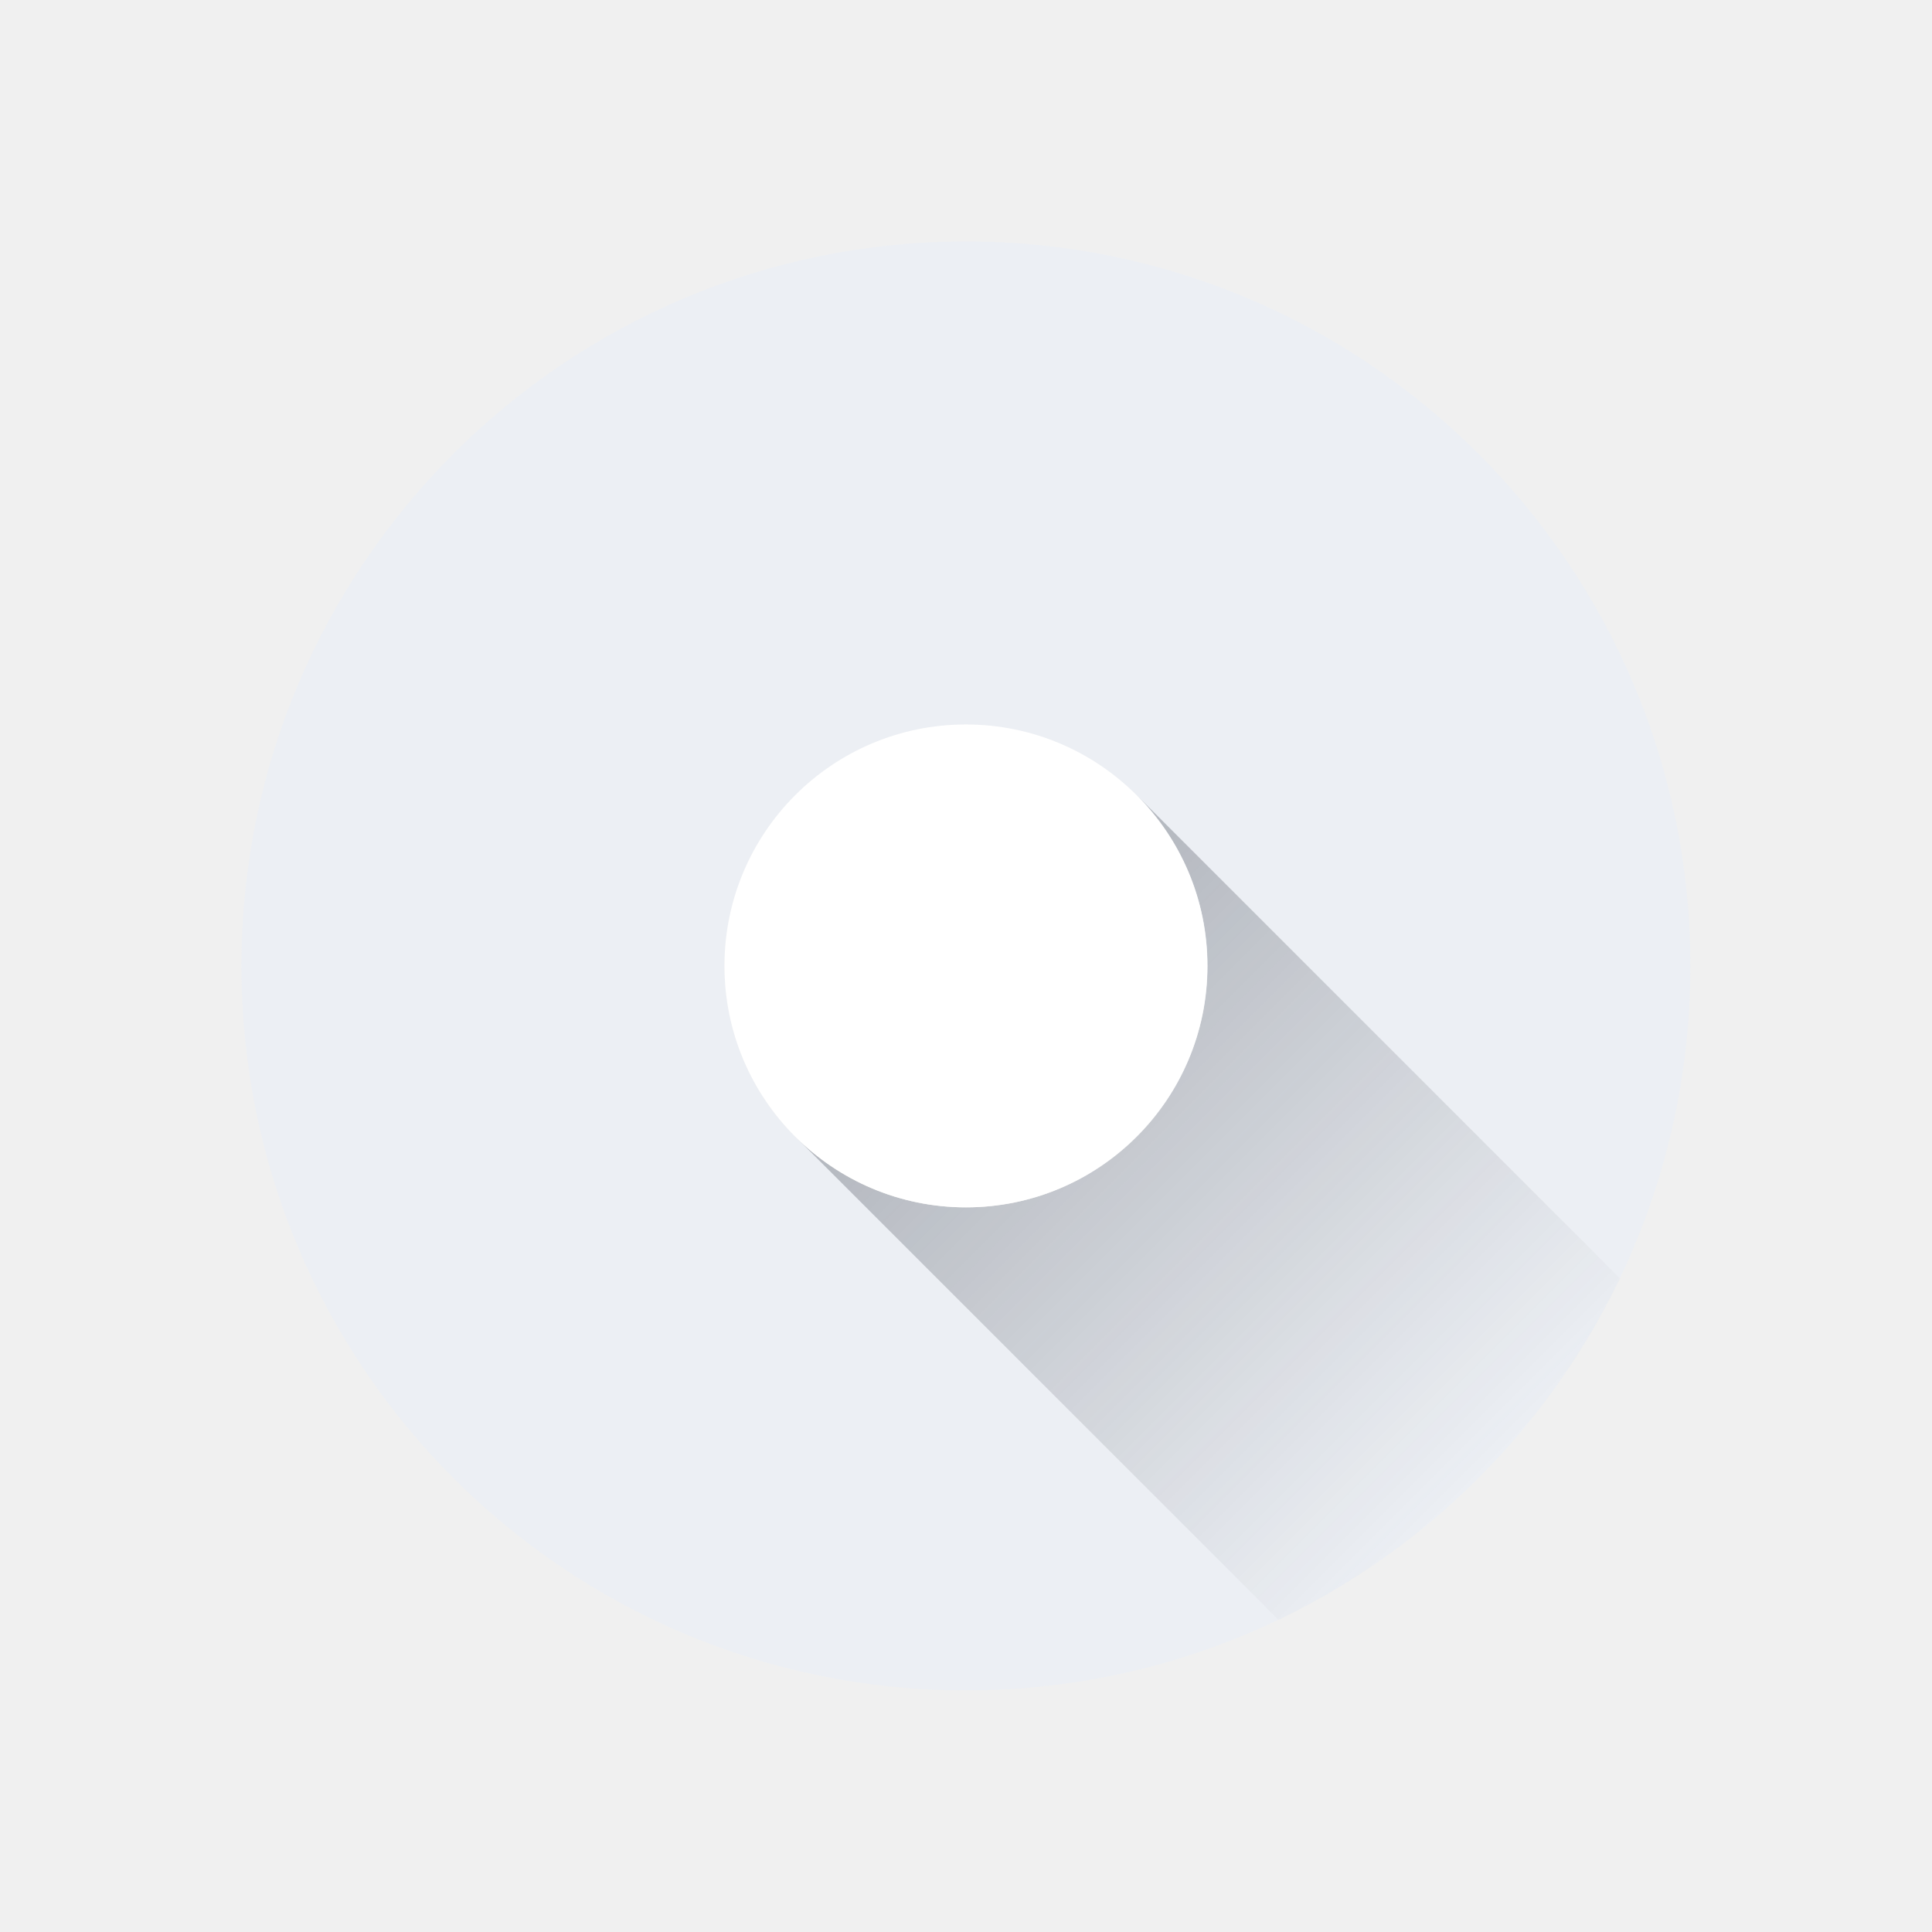
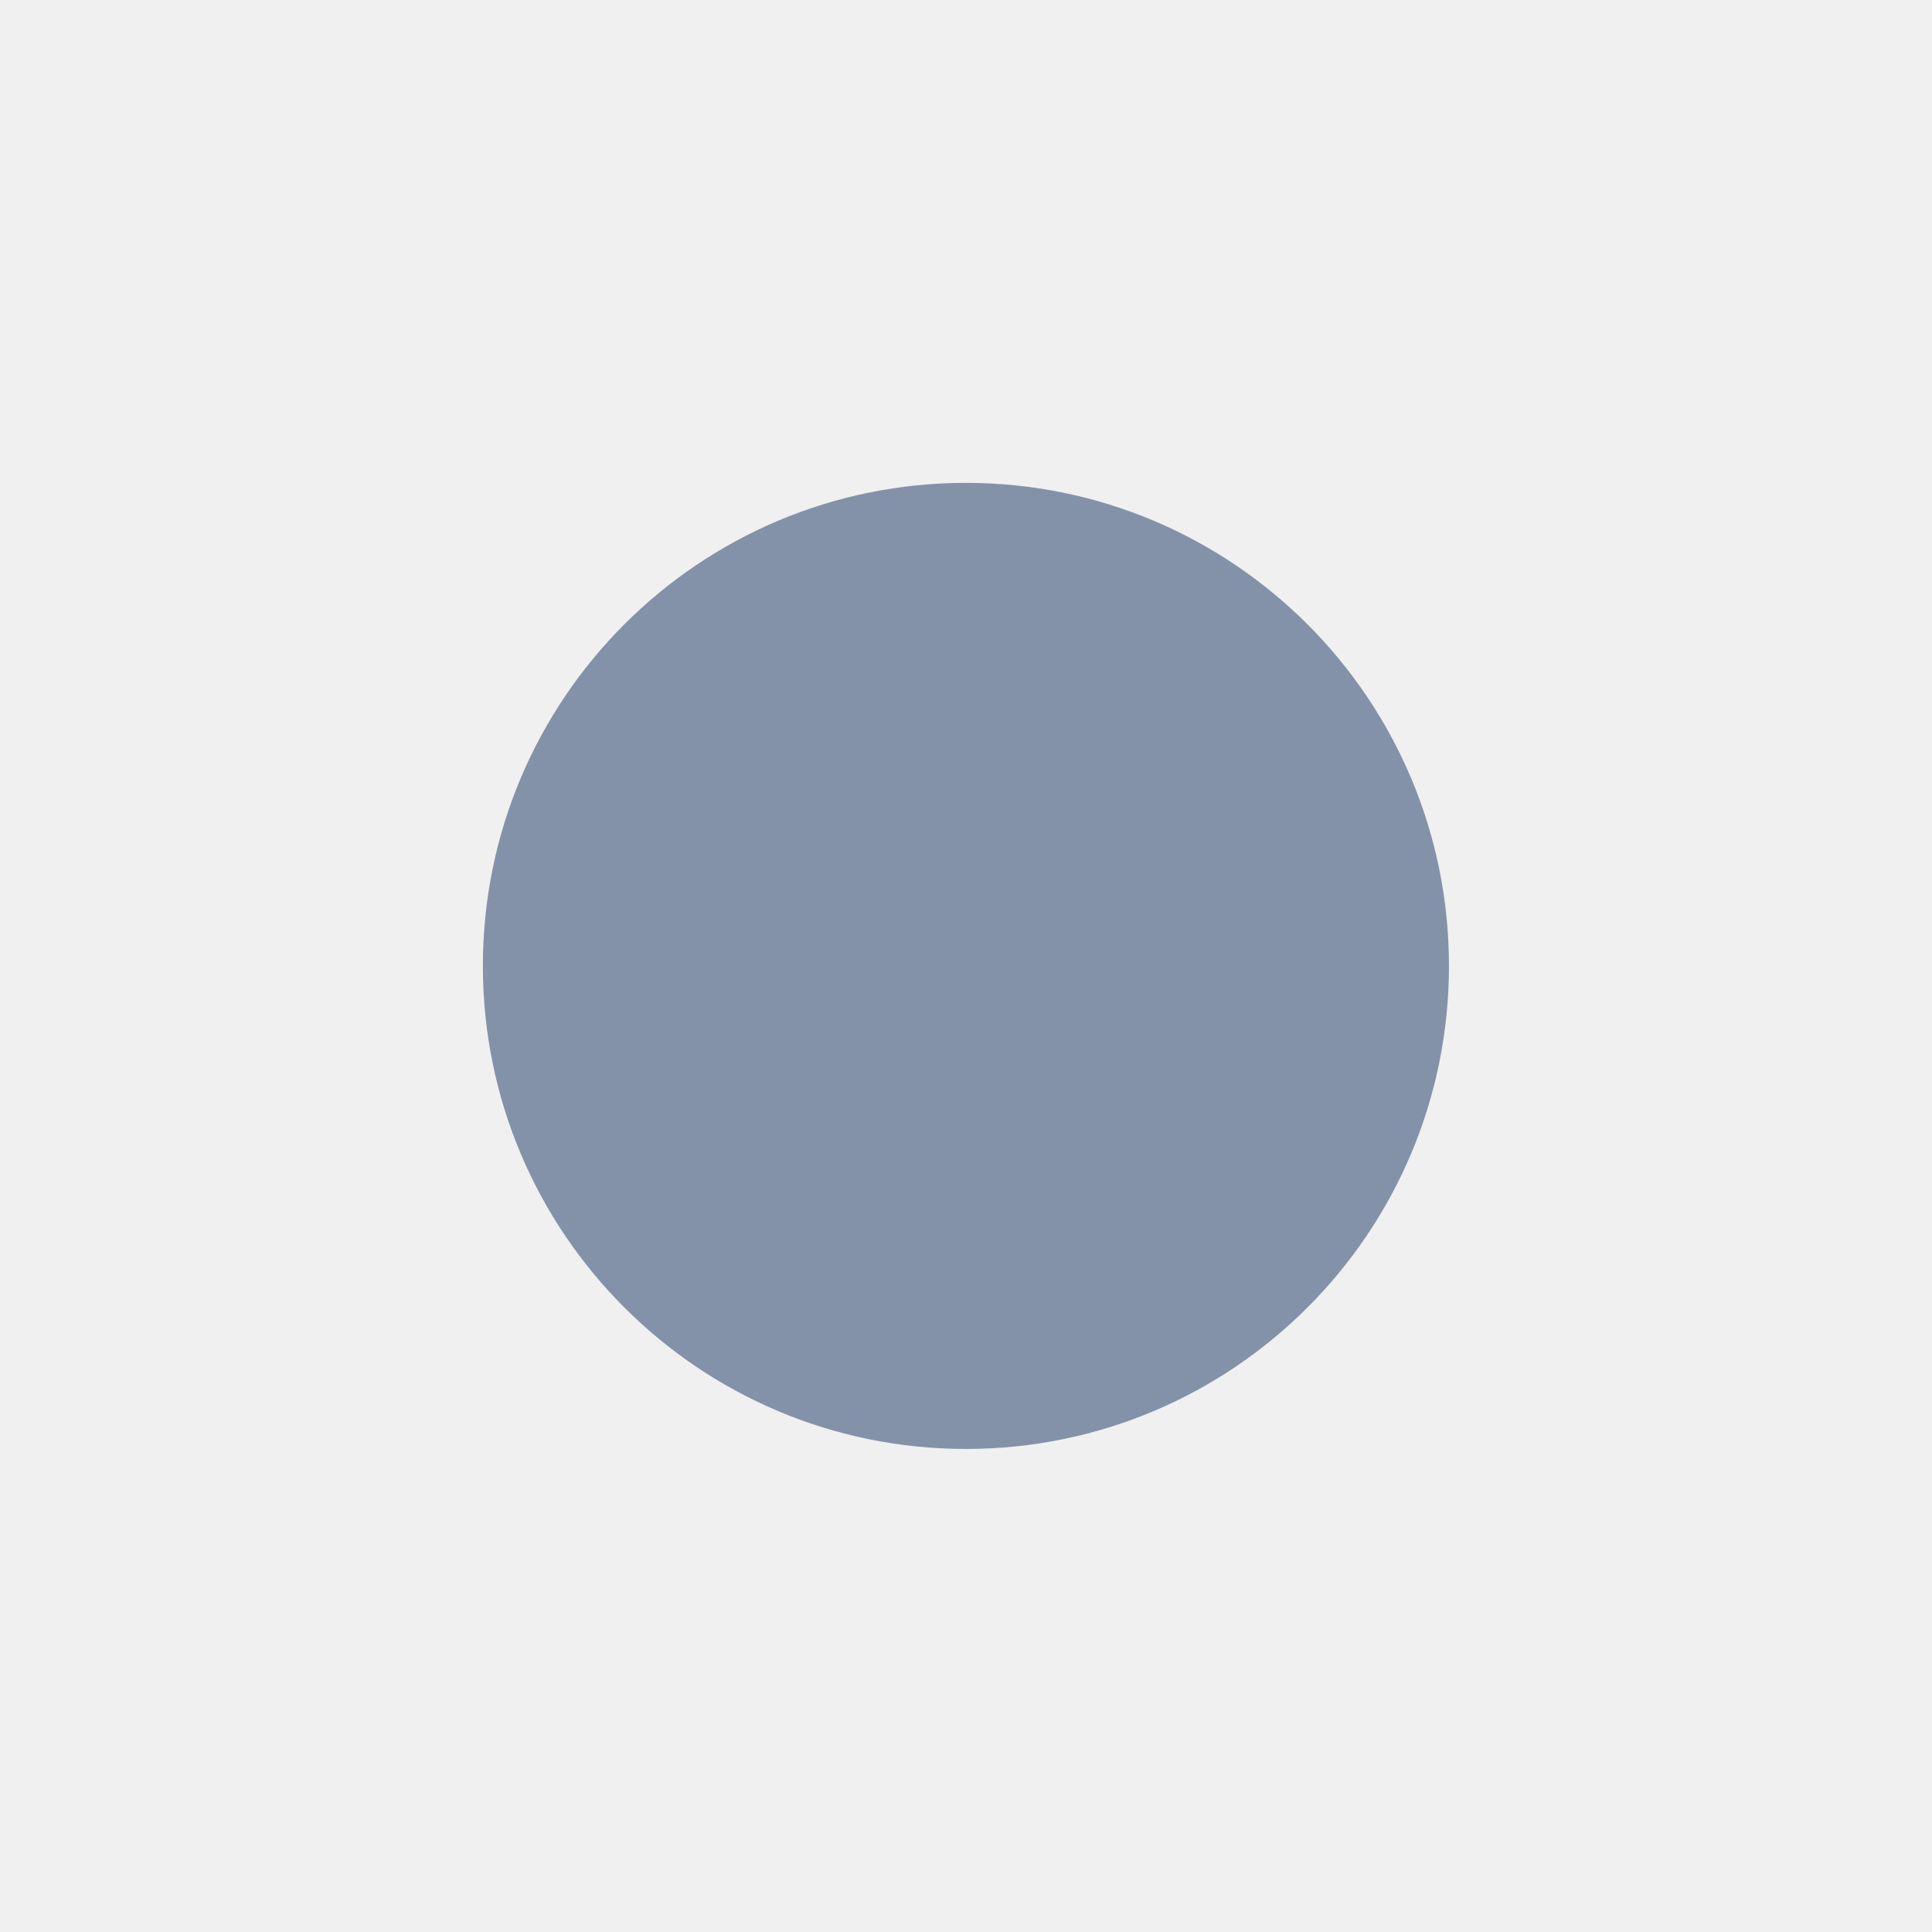
- <svg xmlns="http://www.w3.org/2000/svg" version="1.1" id="talking" x="0px" y="0px" viewBox="0 0 1133.9 1133.9" enable-background="new 0 0 1133.9 1133.9" xml:space="preserve">
-   <path id="background" fill="#ECEFF4" d="M566.9,141.7C332,141.7,141.7,332,141.7,566.9S332,992.1,566.9,992.1  c235,0,425.2-190.3,425.2-425.2S801.8,141.7,566.9,141.7z M566.9,708.7c-78.3,0-141.7-63.5-141.7-141.7s63.5-141.7,141.7-141.7  S708.6,488.8,708.6,567S645.2,708.7,566.9,708.7z" />
-   <linearGradient id="shadow_1_" gradientUnits="userSpaceOnUse" x1="867.737" y1="867.678" x2="567" y2="566.94" gradientTransform="matrix(1 0 0 1 0 -4.003765e-002)">
-     <stop offset="0" style="stop-color:#2C323E;stop-opacity:0" />
-     <stop offset="1" style="stop-color:#2C323E;stop-opacity:0.3" />
-   </linearGradient>
-   <path id="shadow" fill="url(#shadow_1_)" d="M667.2,466.7c25.6,25.6,41.5,61.1,41.5,100.2c0,78.3-63.5,141.7-141.7,141.7  c-39.1,0-74.6-15.9-100.2-41.5l0,0l283.6,283.6C838,908.8,909,837.8,950.8,750.3L667.2,466.7z" />
-   <circle id="symbol" fill="#FFFFFF" cx="566.9" cy="566.9" r="141.7" />
+ <svg xmlns="http://www.w3.org/2000/svg" version="1.1" id="Ebene_1" x="0px" y="0px" viewBox="0 0 1133.9 1133.9" enable-background="new 0 0 1133.9 1133.9" xml:space="preserve">
+   <path fill="#8392A9" d="M566.9,850.4c-156.6,0-283.5-126.9-283.5-283.5s126.9-283.5,283.5-283.5s283.5,126.9,283.5,283.5  S723.5,850.4,566.9,850.4z" />
</svg>
